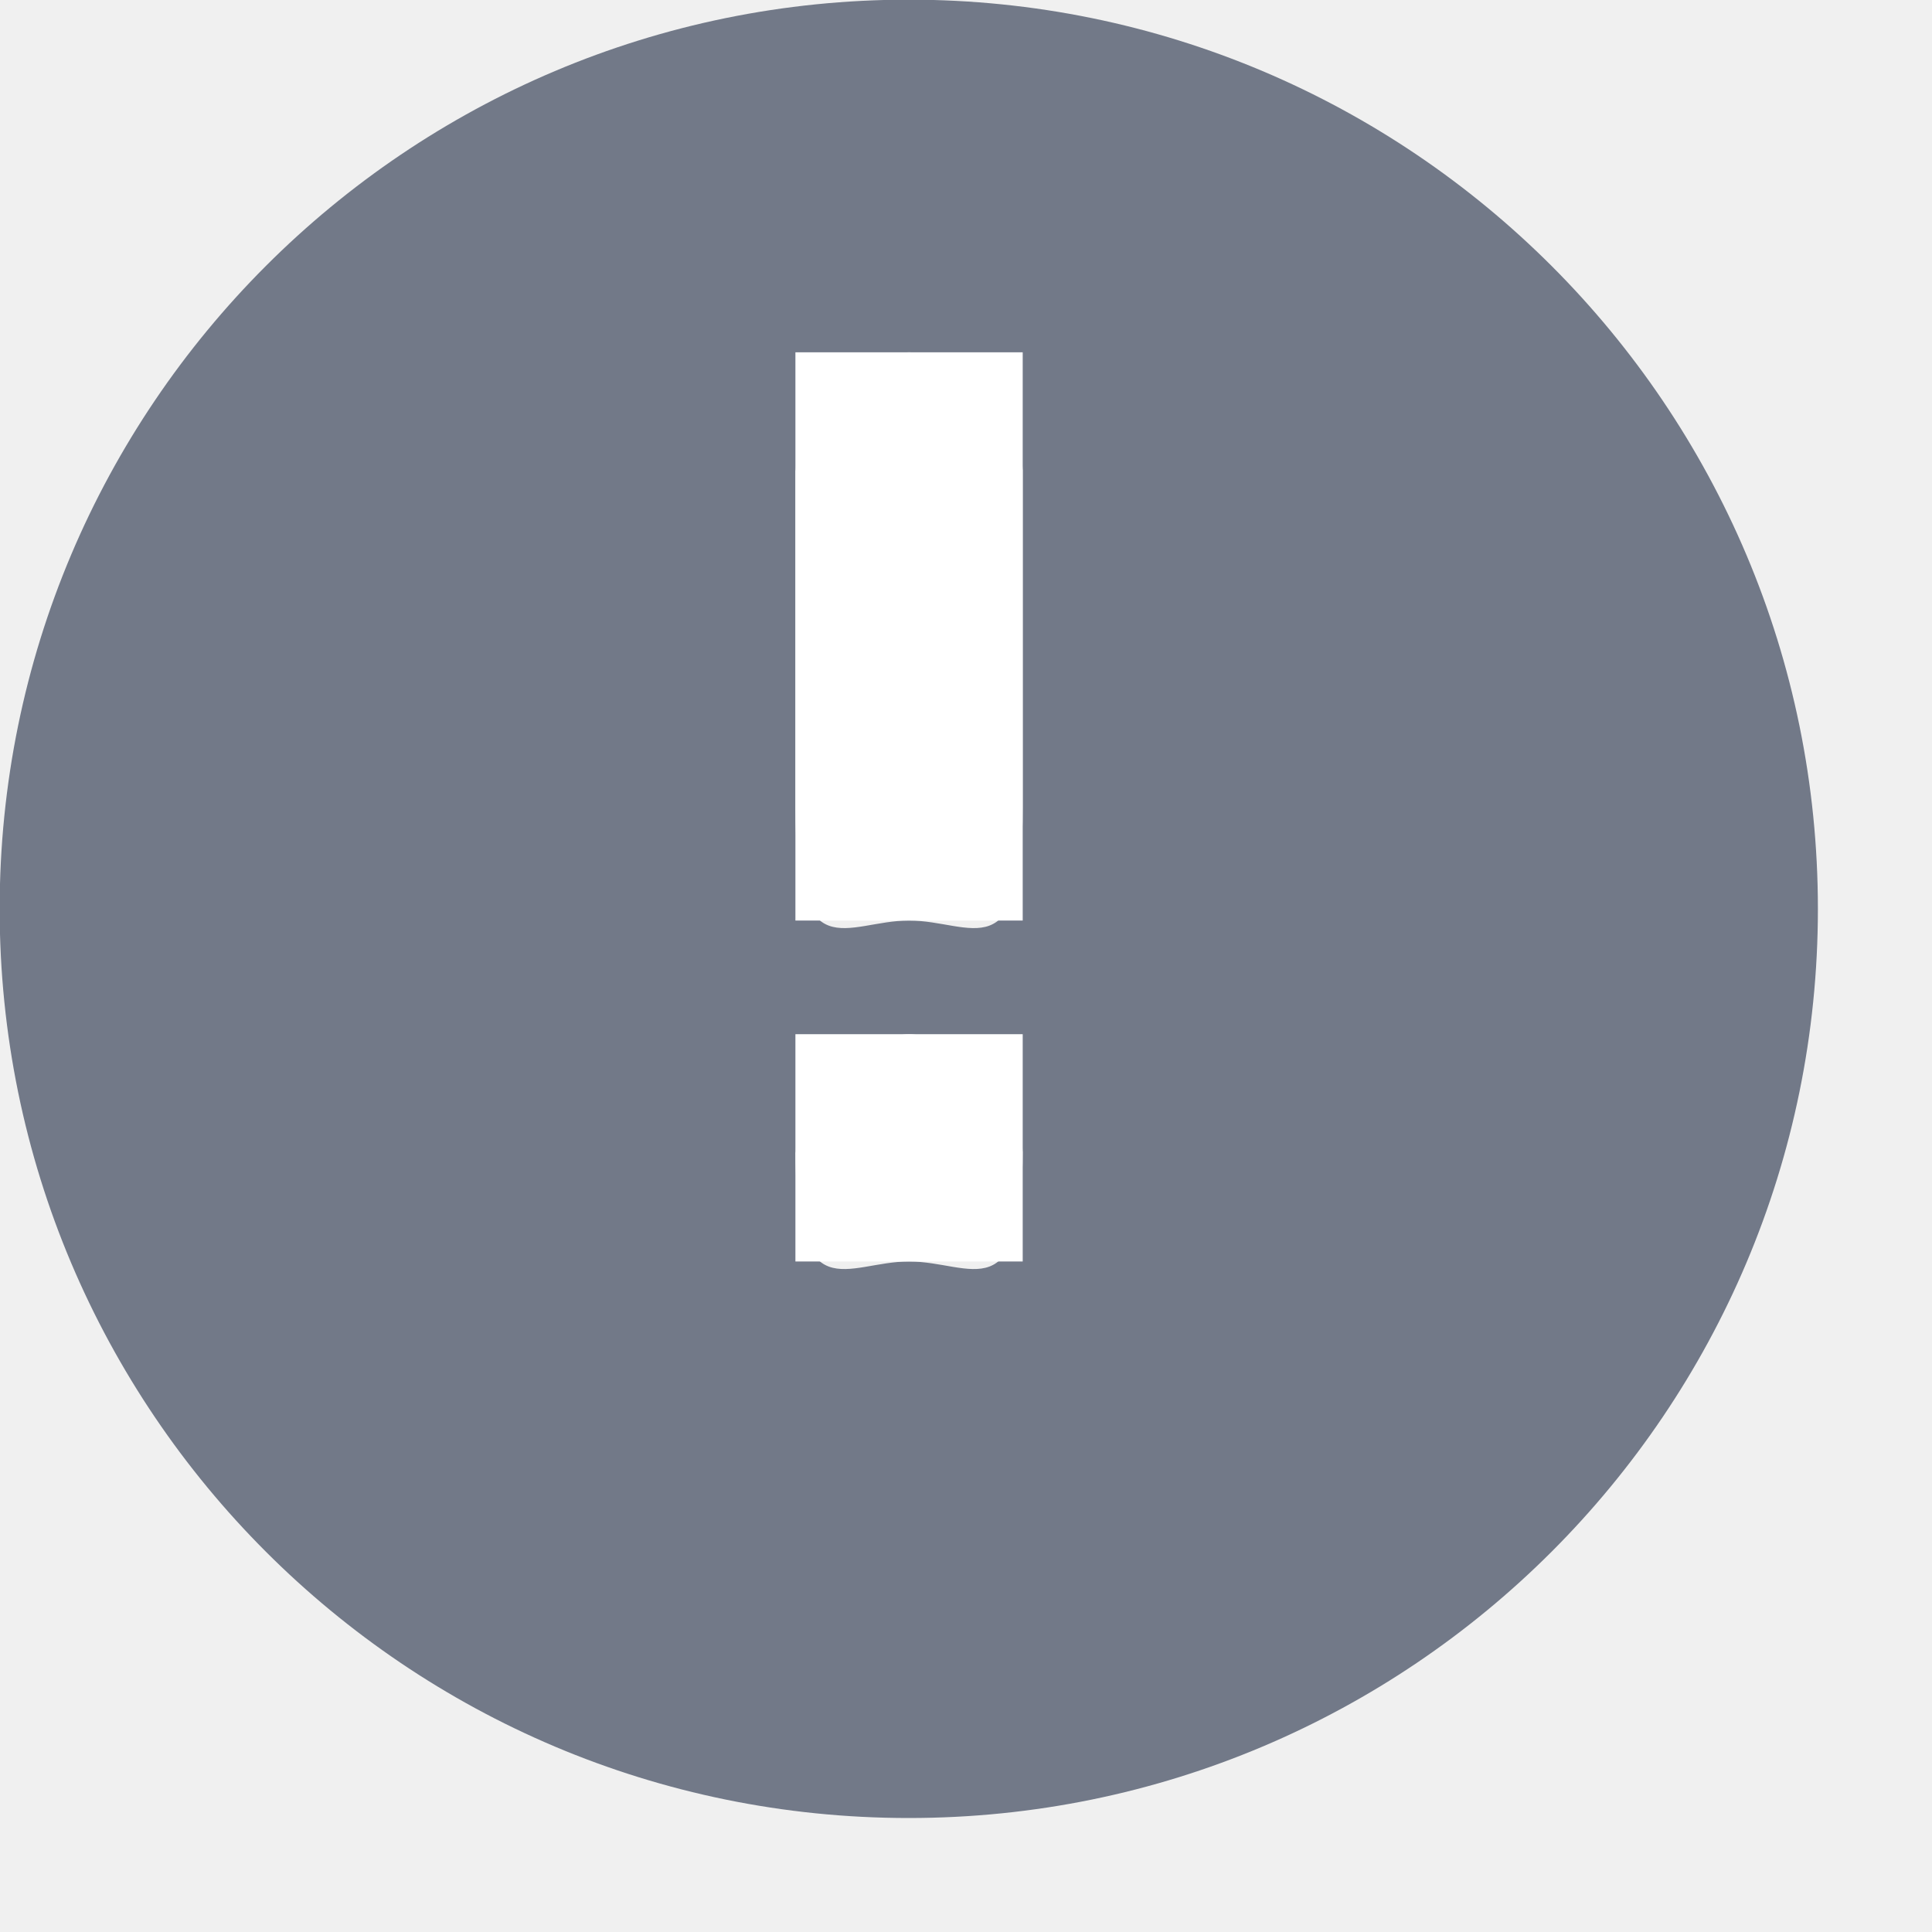
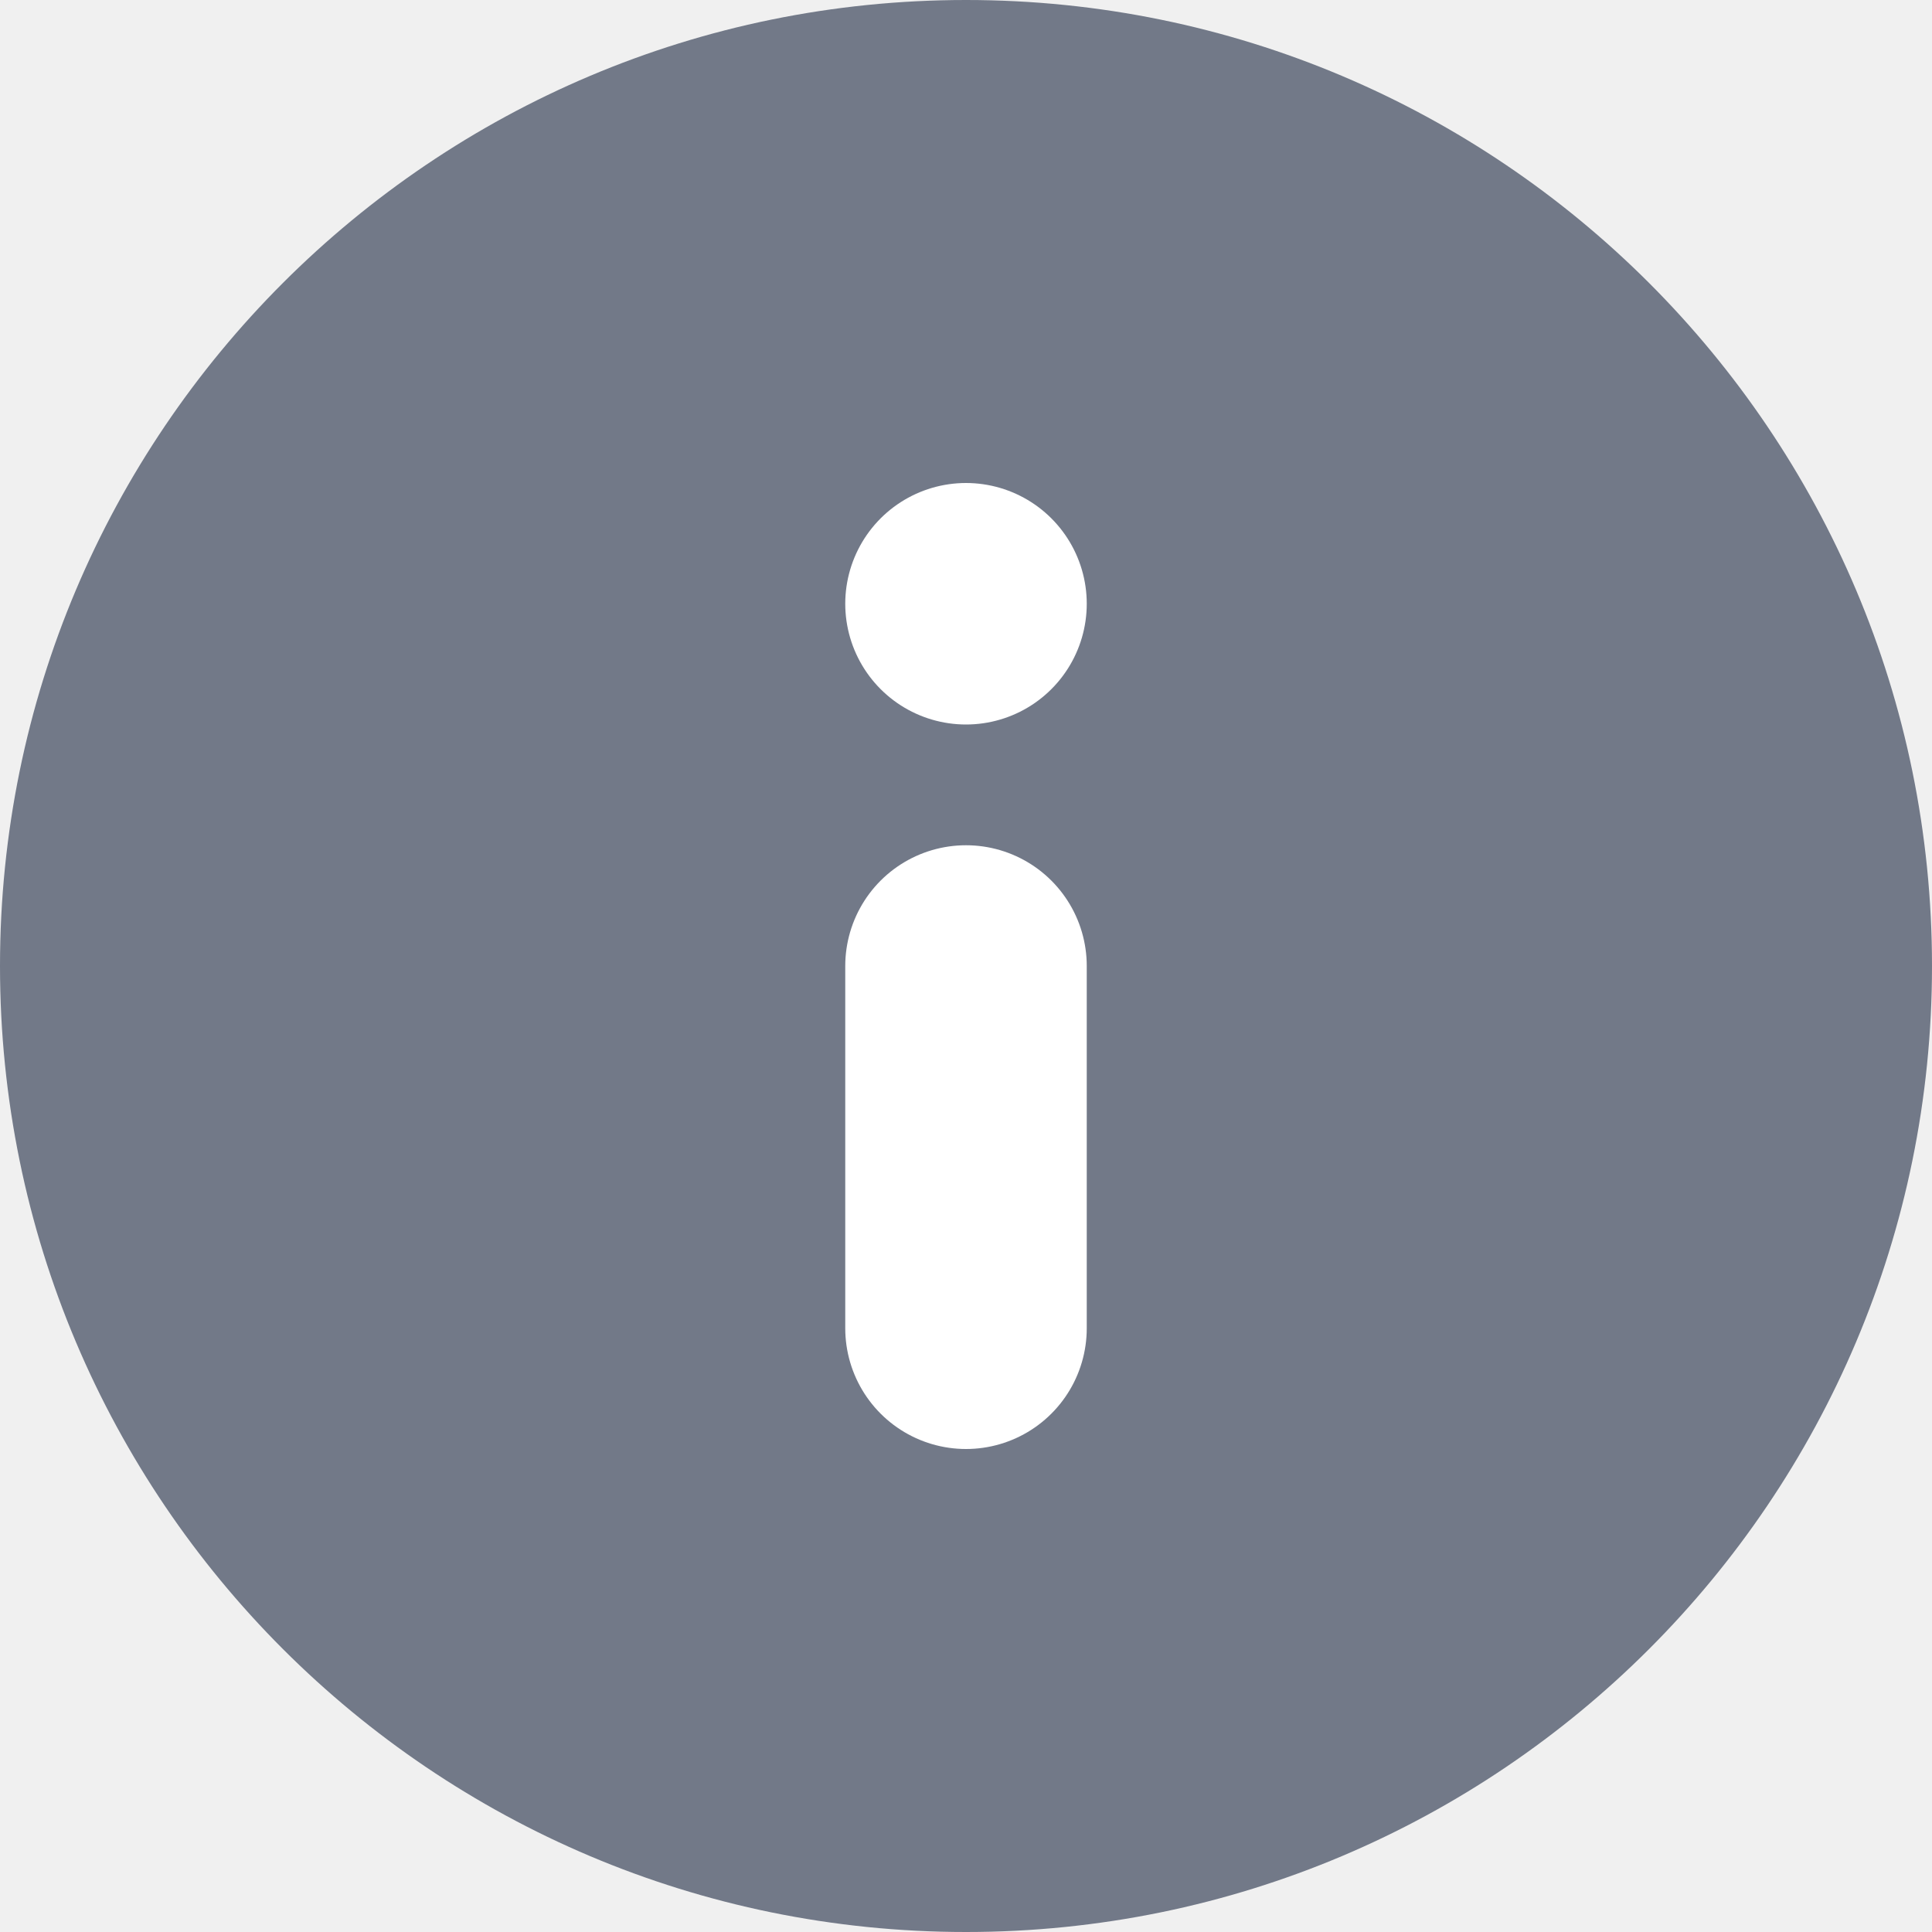
- <svg xmlns="http://www.w3.org/2000/svg" width="17" height="17">
-   <path fill-rule="evenodd" fill="#727988" d="M7.996-.003a8 8 0 0 1 8 8 8 8 0 0 1-8 8 7.999 7.999 0 0 1-7.999-8c0-4.419 3.581-8 7.999-8zM7.999 3.1c.553 0 1 1.348 1 1v3c0 1.452-.447 1-1 1-.552 0-1 .452-1-1v-3c0 .348.448-1 1-1zm0 6c.553 0 1 1.348 1 1 0 1.452-.447 1-1 1-.552 0-1 .452-1-1 0 .348.448-1 1-1z" />
-   <path stroke="#FFF" stroke-width="2" fill="none" d="M7.999 3.1v5M7.999 9.1v2" />
+ <svg xmlns="http://www.w3.org/2000/svg" viewBox="0 0 16 16" style="enable-background:new 0 0 16 16" xml:space="preserve">
+   <circle cx="8" cy="8" r="8" style="fill:#727988" />
+   <path d="M8 8v3M8 5h0" style="fill:none;stroke:#fff;stroke-width:2;stroke-linecap:round;stroke-miterlimit:10" />
</svg>
